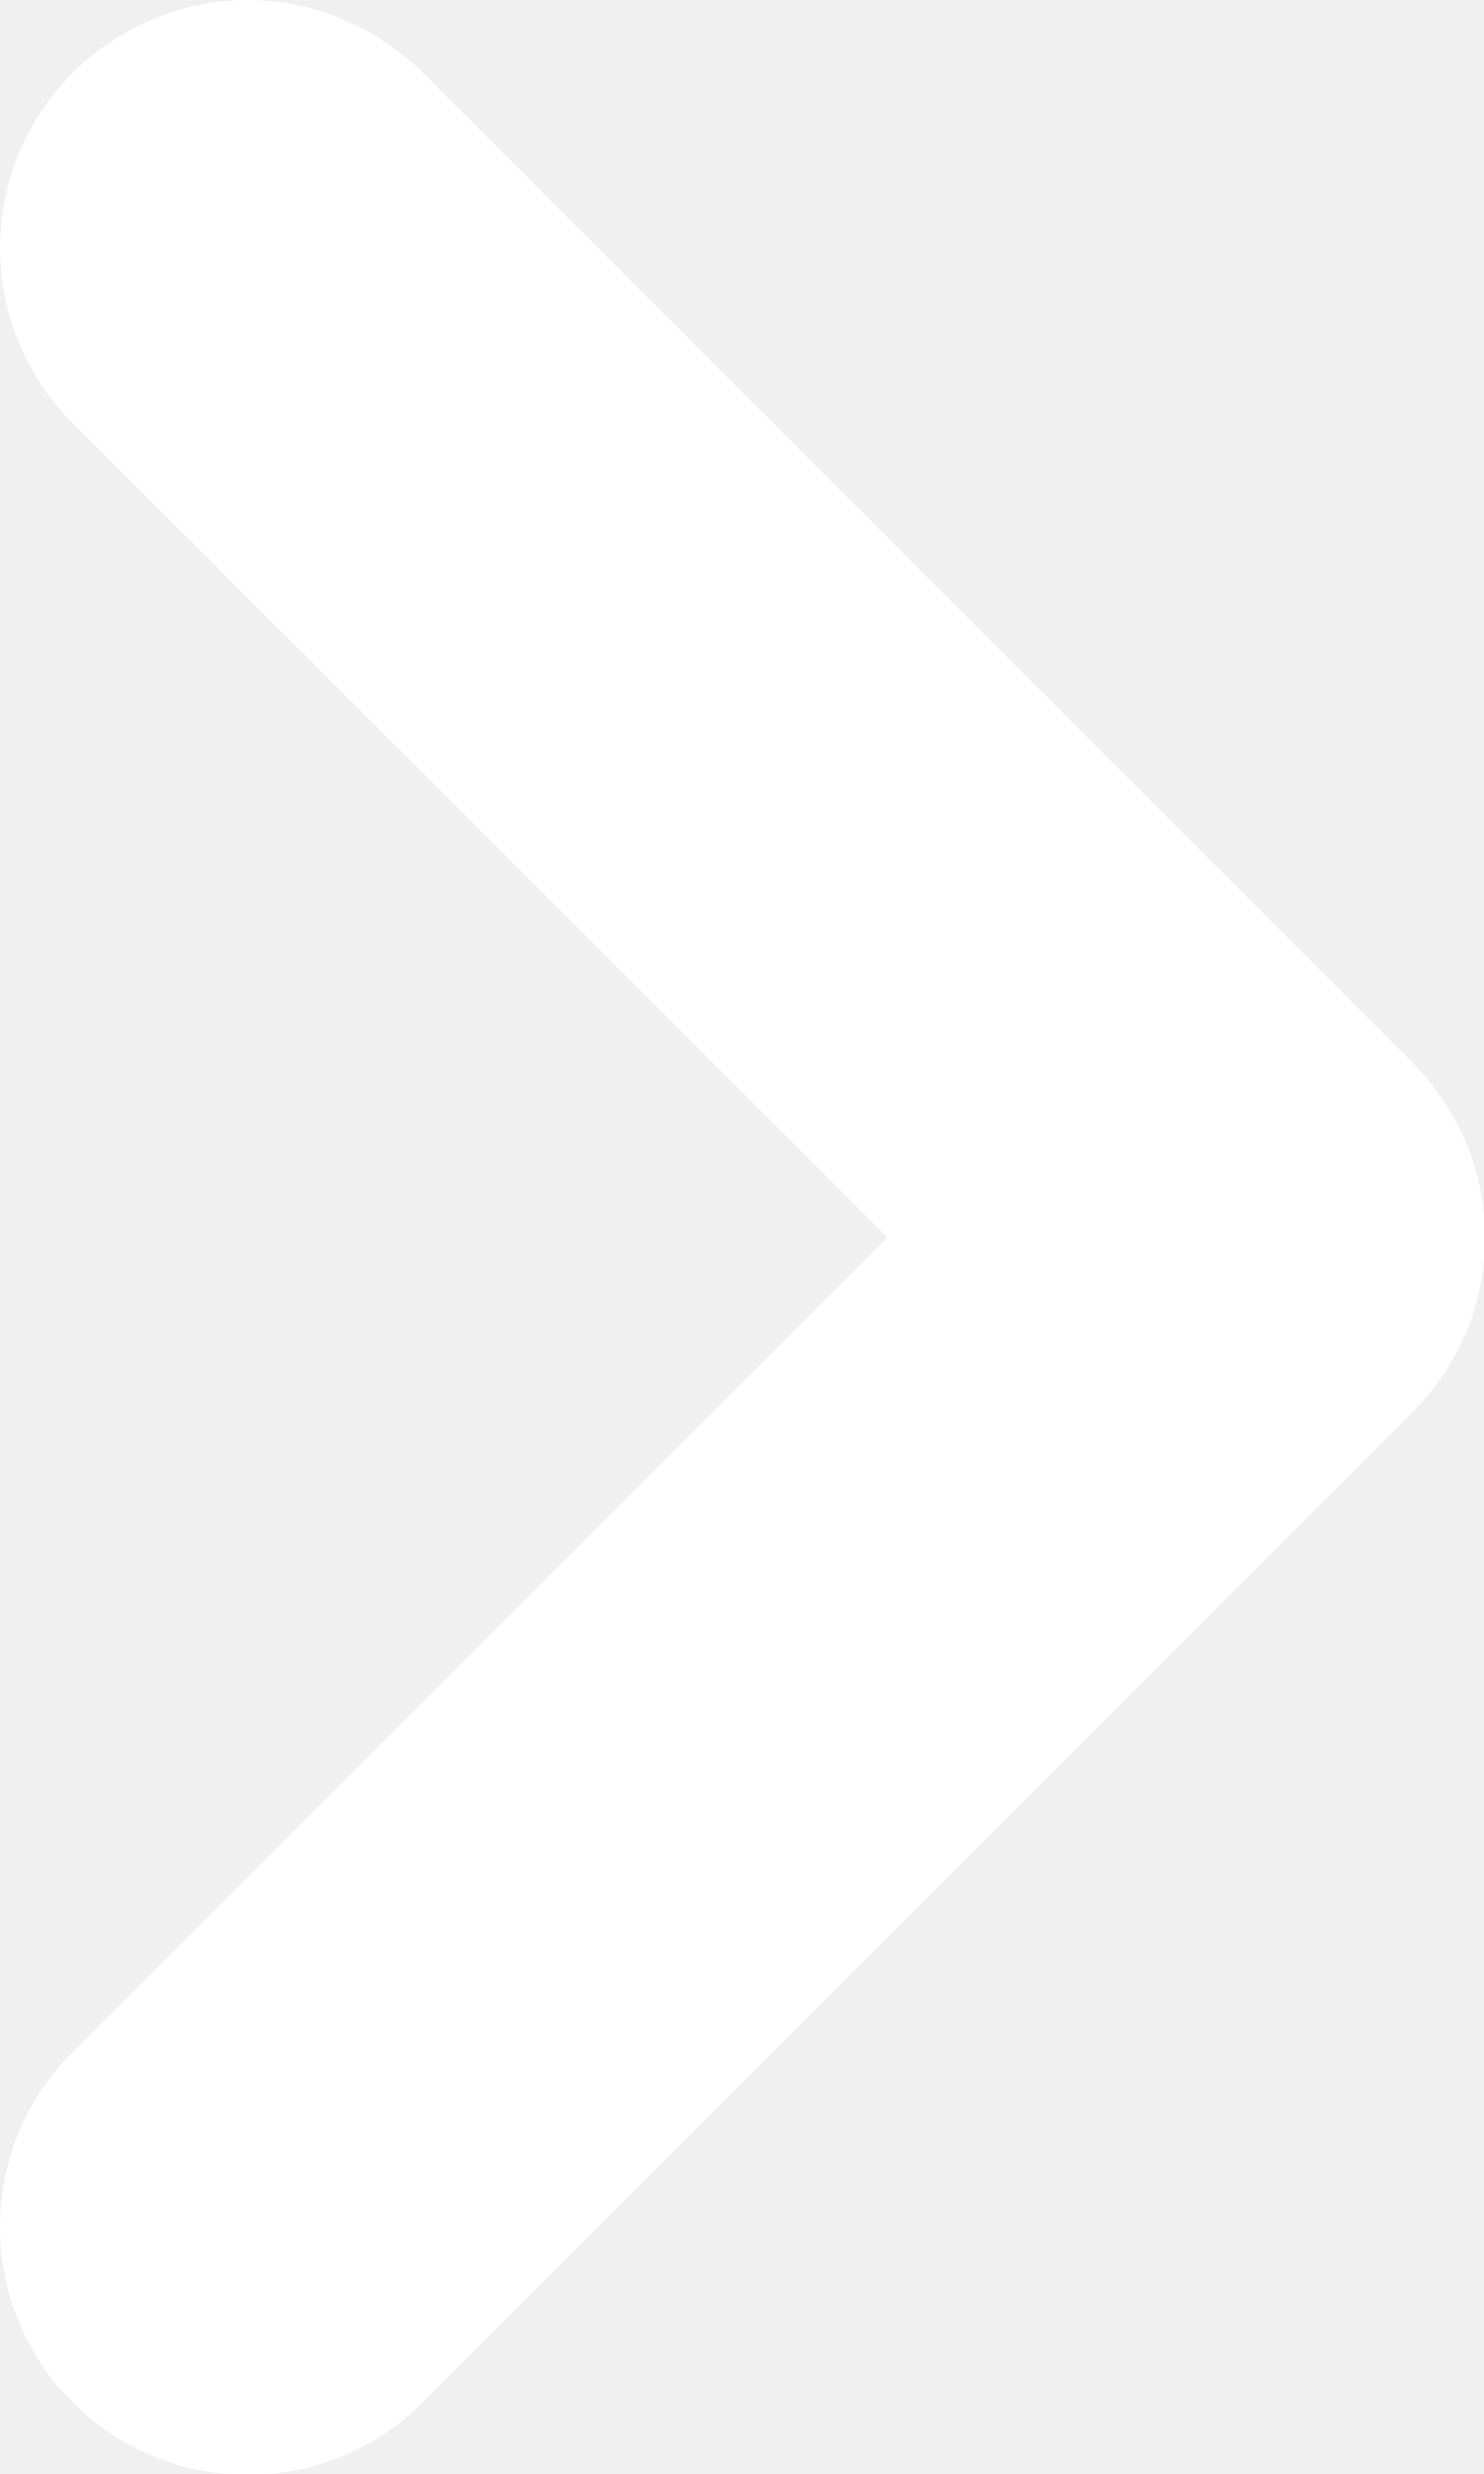
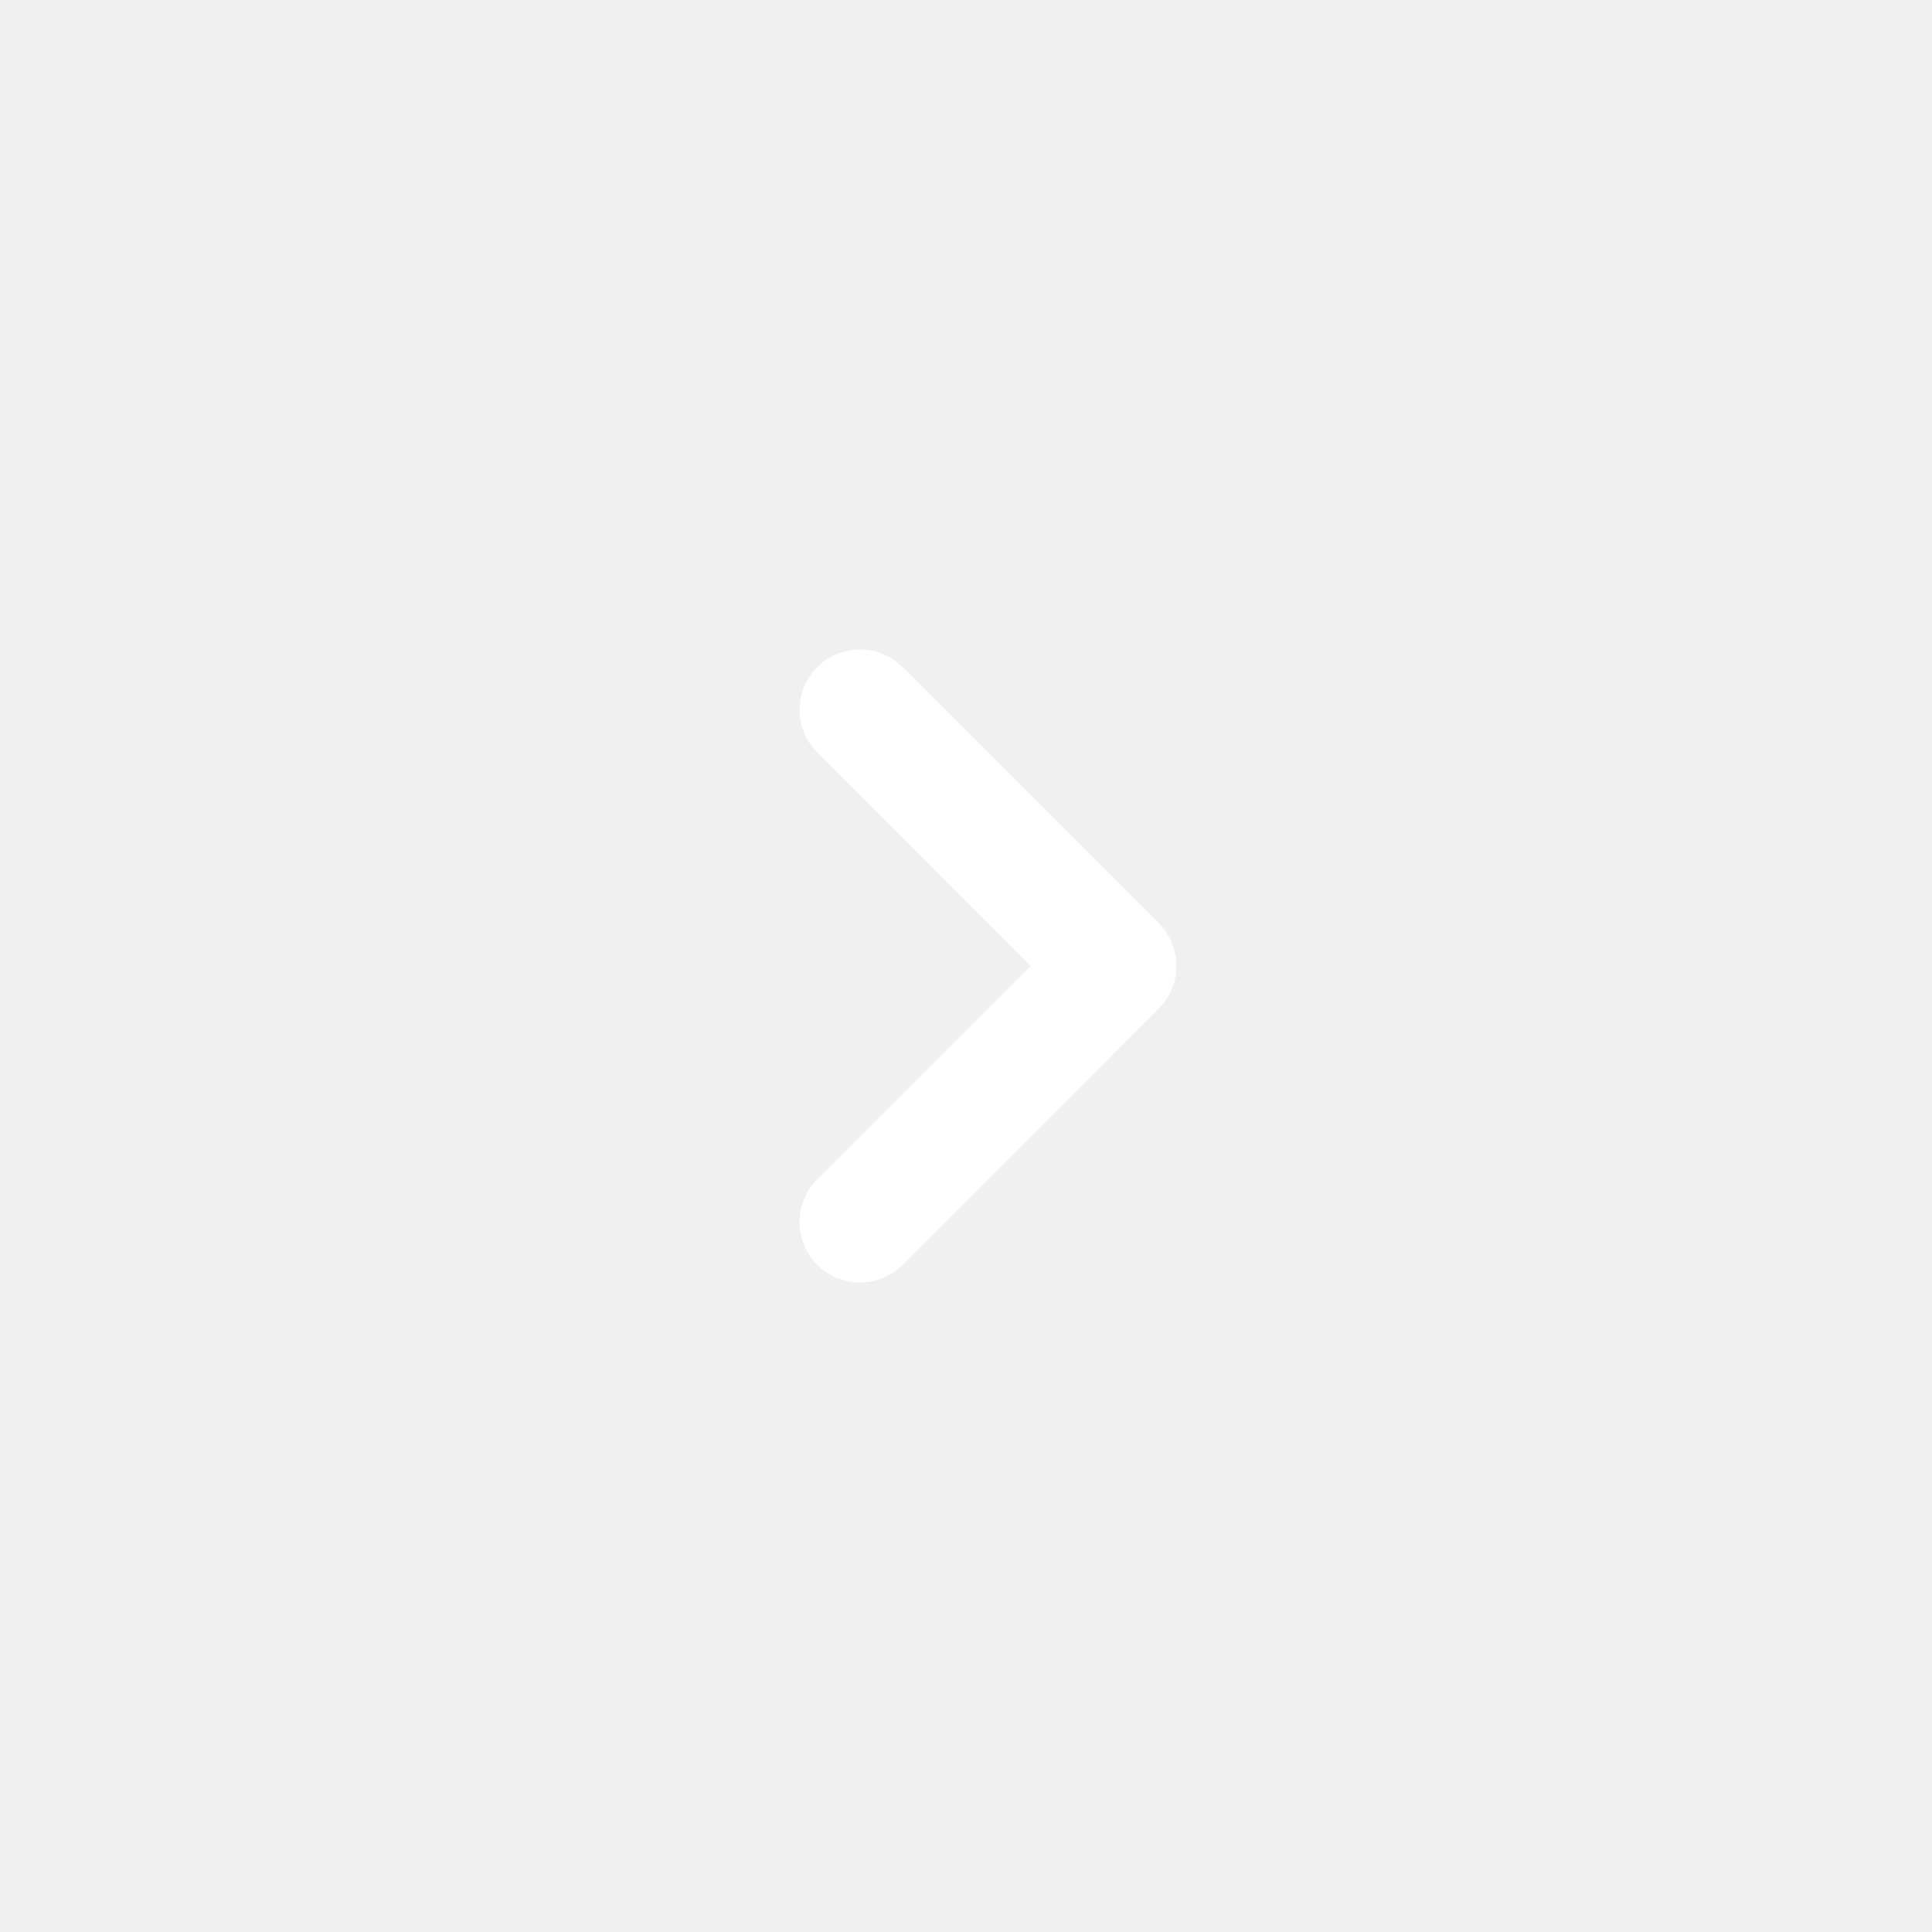
- <svg xmlns="http://www.w3.org/2000/svg" width="3" height="5" viewBox="0 0 3 5" fill="none">
-   <path fill-rule="evenodd" clip-rule="evenodd" d="M0.147 4.855C0.1 4.809 0.063 4.753 0.038 4.693C0.013 4.632 0 4.567 0 4.501C0 4.435 0.013 4.37 0.038 4.309C0.063 4.249 0.1 4.194 0.147 4.147L1.794 2.501L0.147 0.855C0.1 0.809 0.064 0.753 0.038 0.693C0.013 0.632 0 0.567 0 0.501C0 0.435 0.013 0.37 0.038 0.309C0.064 0.249 0.1 0.194 0.147 0.147C0.193 0.101 0.249 0.064 0.309 0.039C0.37 0.013 0.435 0 0.501 0C0.567 0 0.632 0.013 0.692 0.039C0.753 0.064 0.808 0.101 0.855 0.147L2.855 2.147C2.901 2.194 2.938 2.249 2.964 2.309C2.989 2.37 3.002 2.435 3.002 2.501C3.002 2.567 2.989 2.632 2.964 2.693C2.938 2.753 2.901 2.809 2.855 2.855L0.855 4.855C0.808 4.902 0.753 4.939 0.693 4.964C0.632 4.989 0.567 5.002 0.501 5.002C0.435 5.002 0.37 4.989 0.309 4.964C0.249 4.939 0.193 4.902 0.147 4.855Z" data-svg-property="fill" fill="white" />
+ <svg width="16" height="16" fill="none" viewBox="0 0 16 16" aria-hidden="true" data-fpl-icon-size="16">
+   <path data-svg-property="fill" fill="white" d="M6.768 5.525a.5.5 0 0 1 .707 0l2.121 2.121a.5.5 0 0 1 0 .707l-2.121 2.122a.5.5 0 0 1-.707-.708L8.535 8 6.768 6.232a.5.5 0 0 1 0-.707" />
</svg>
